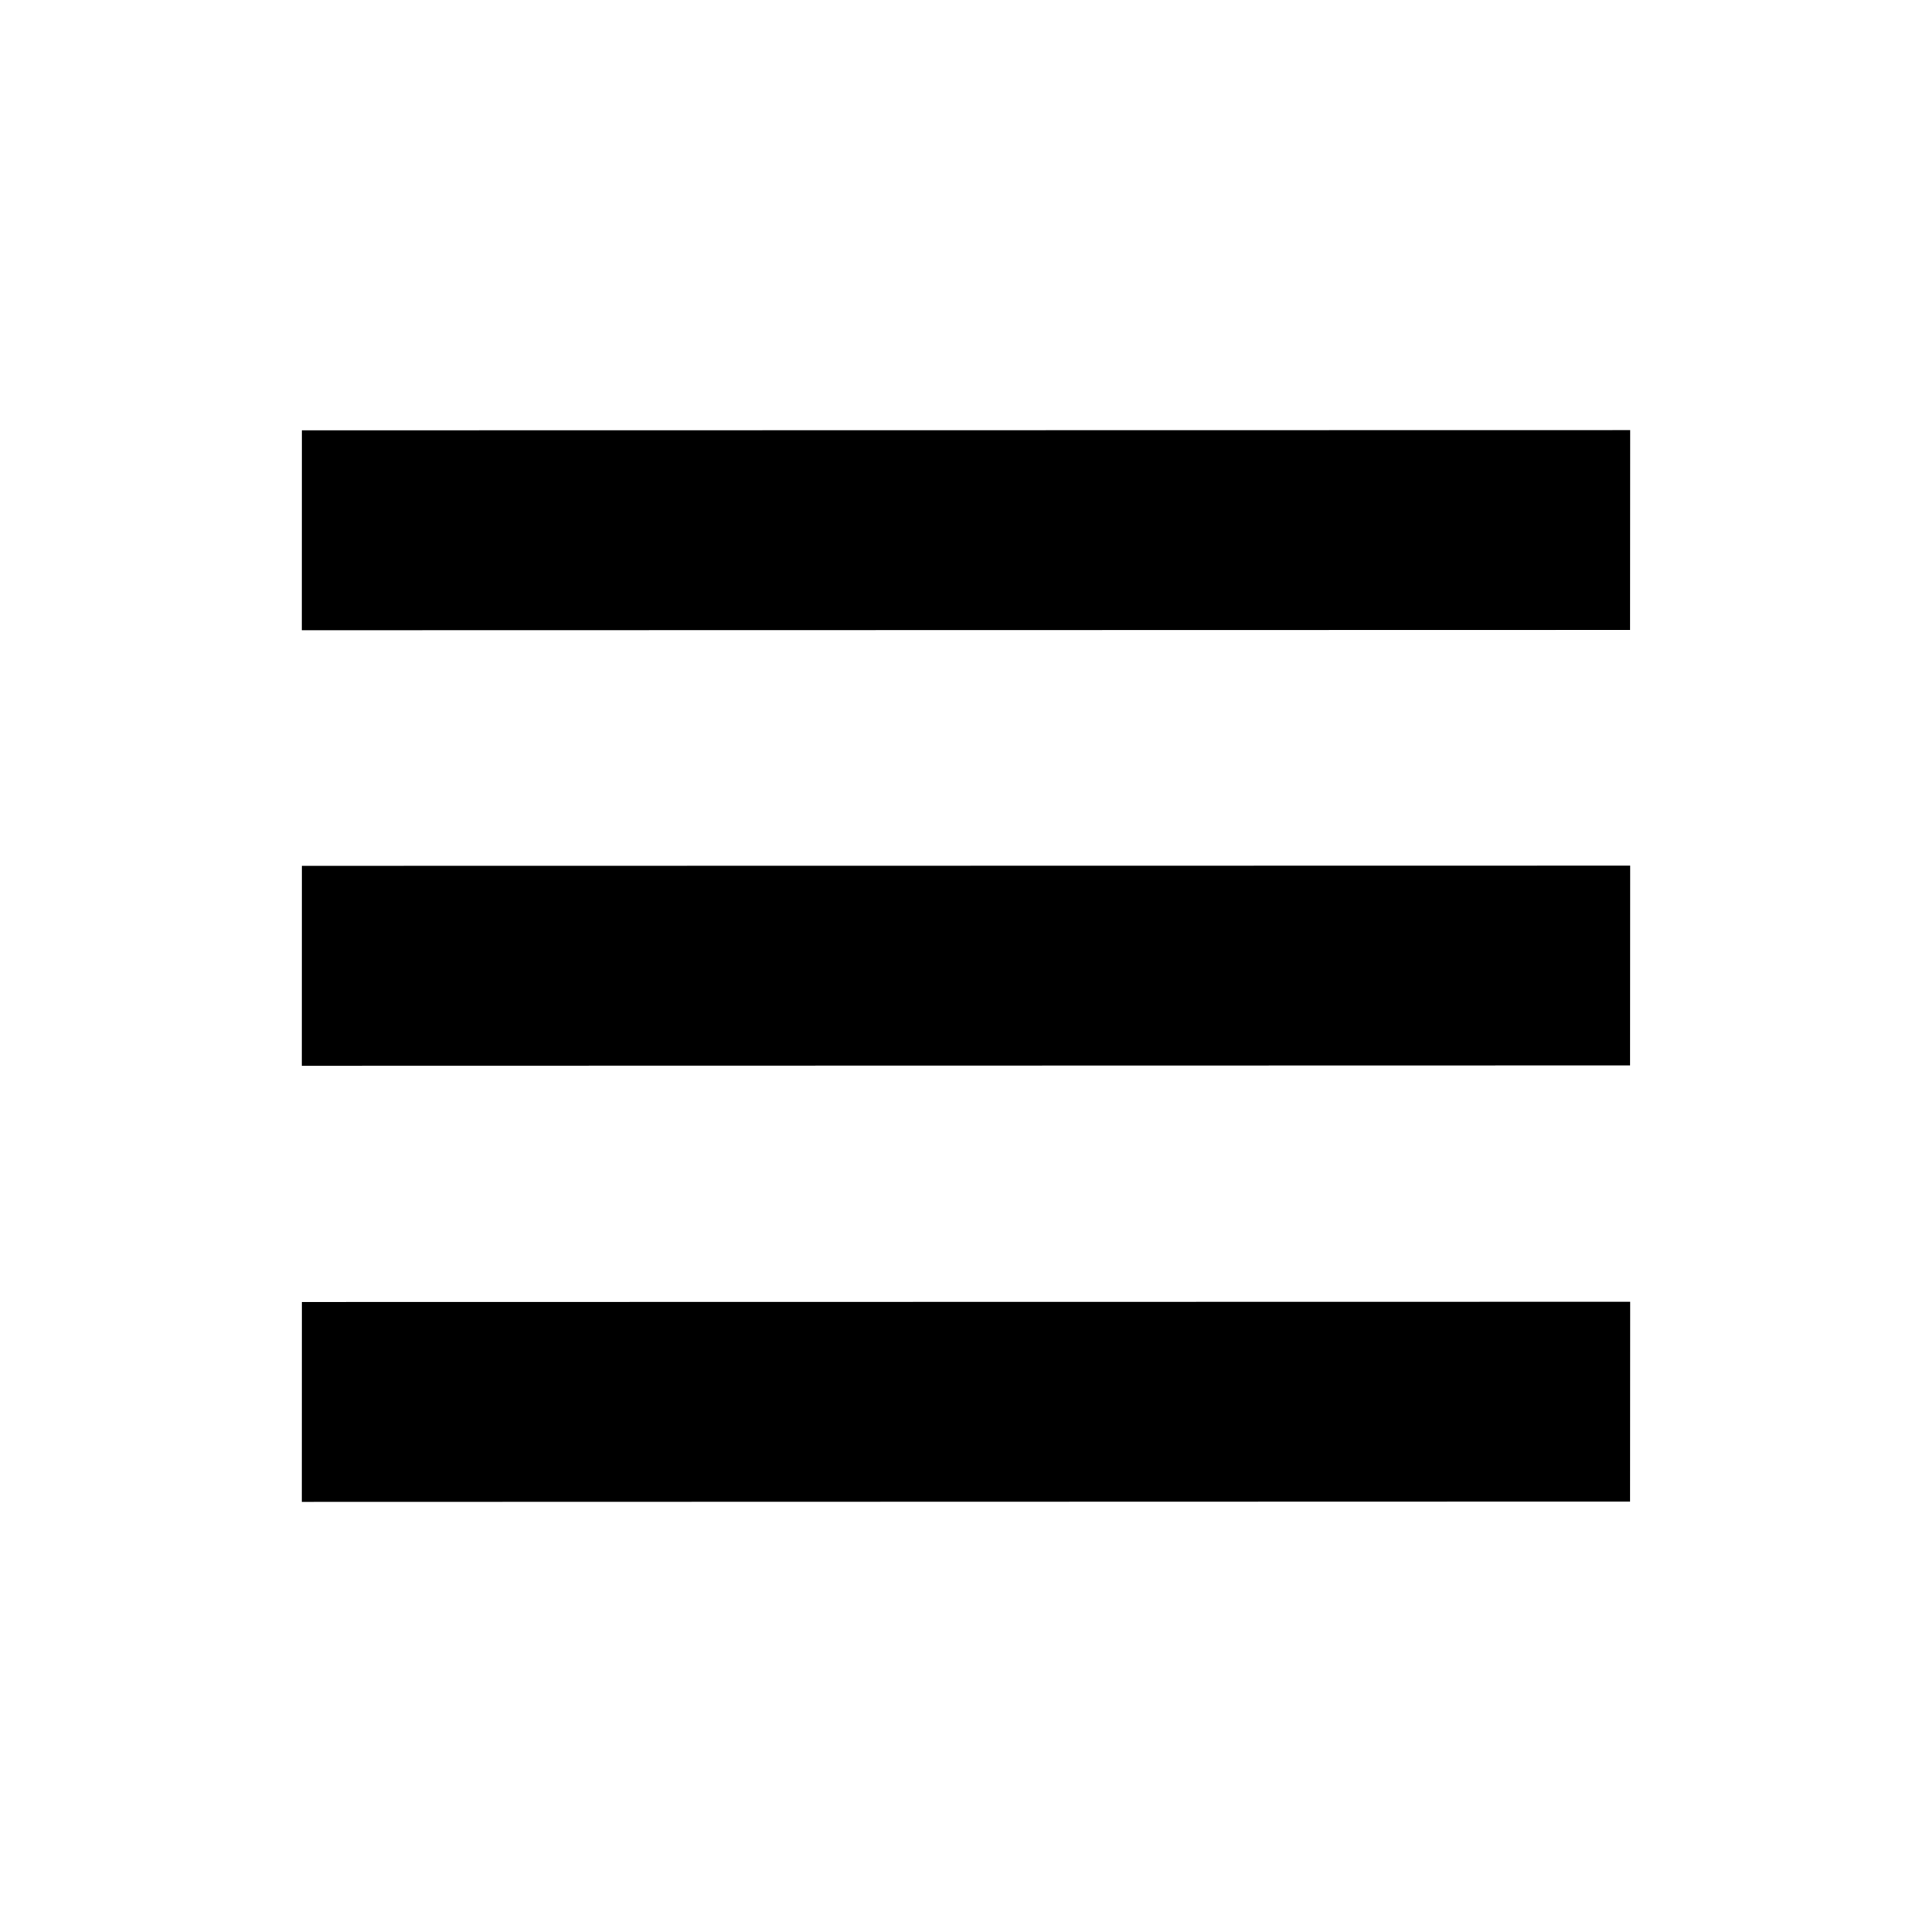
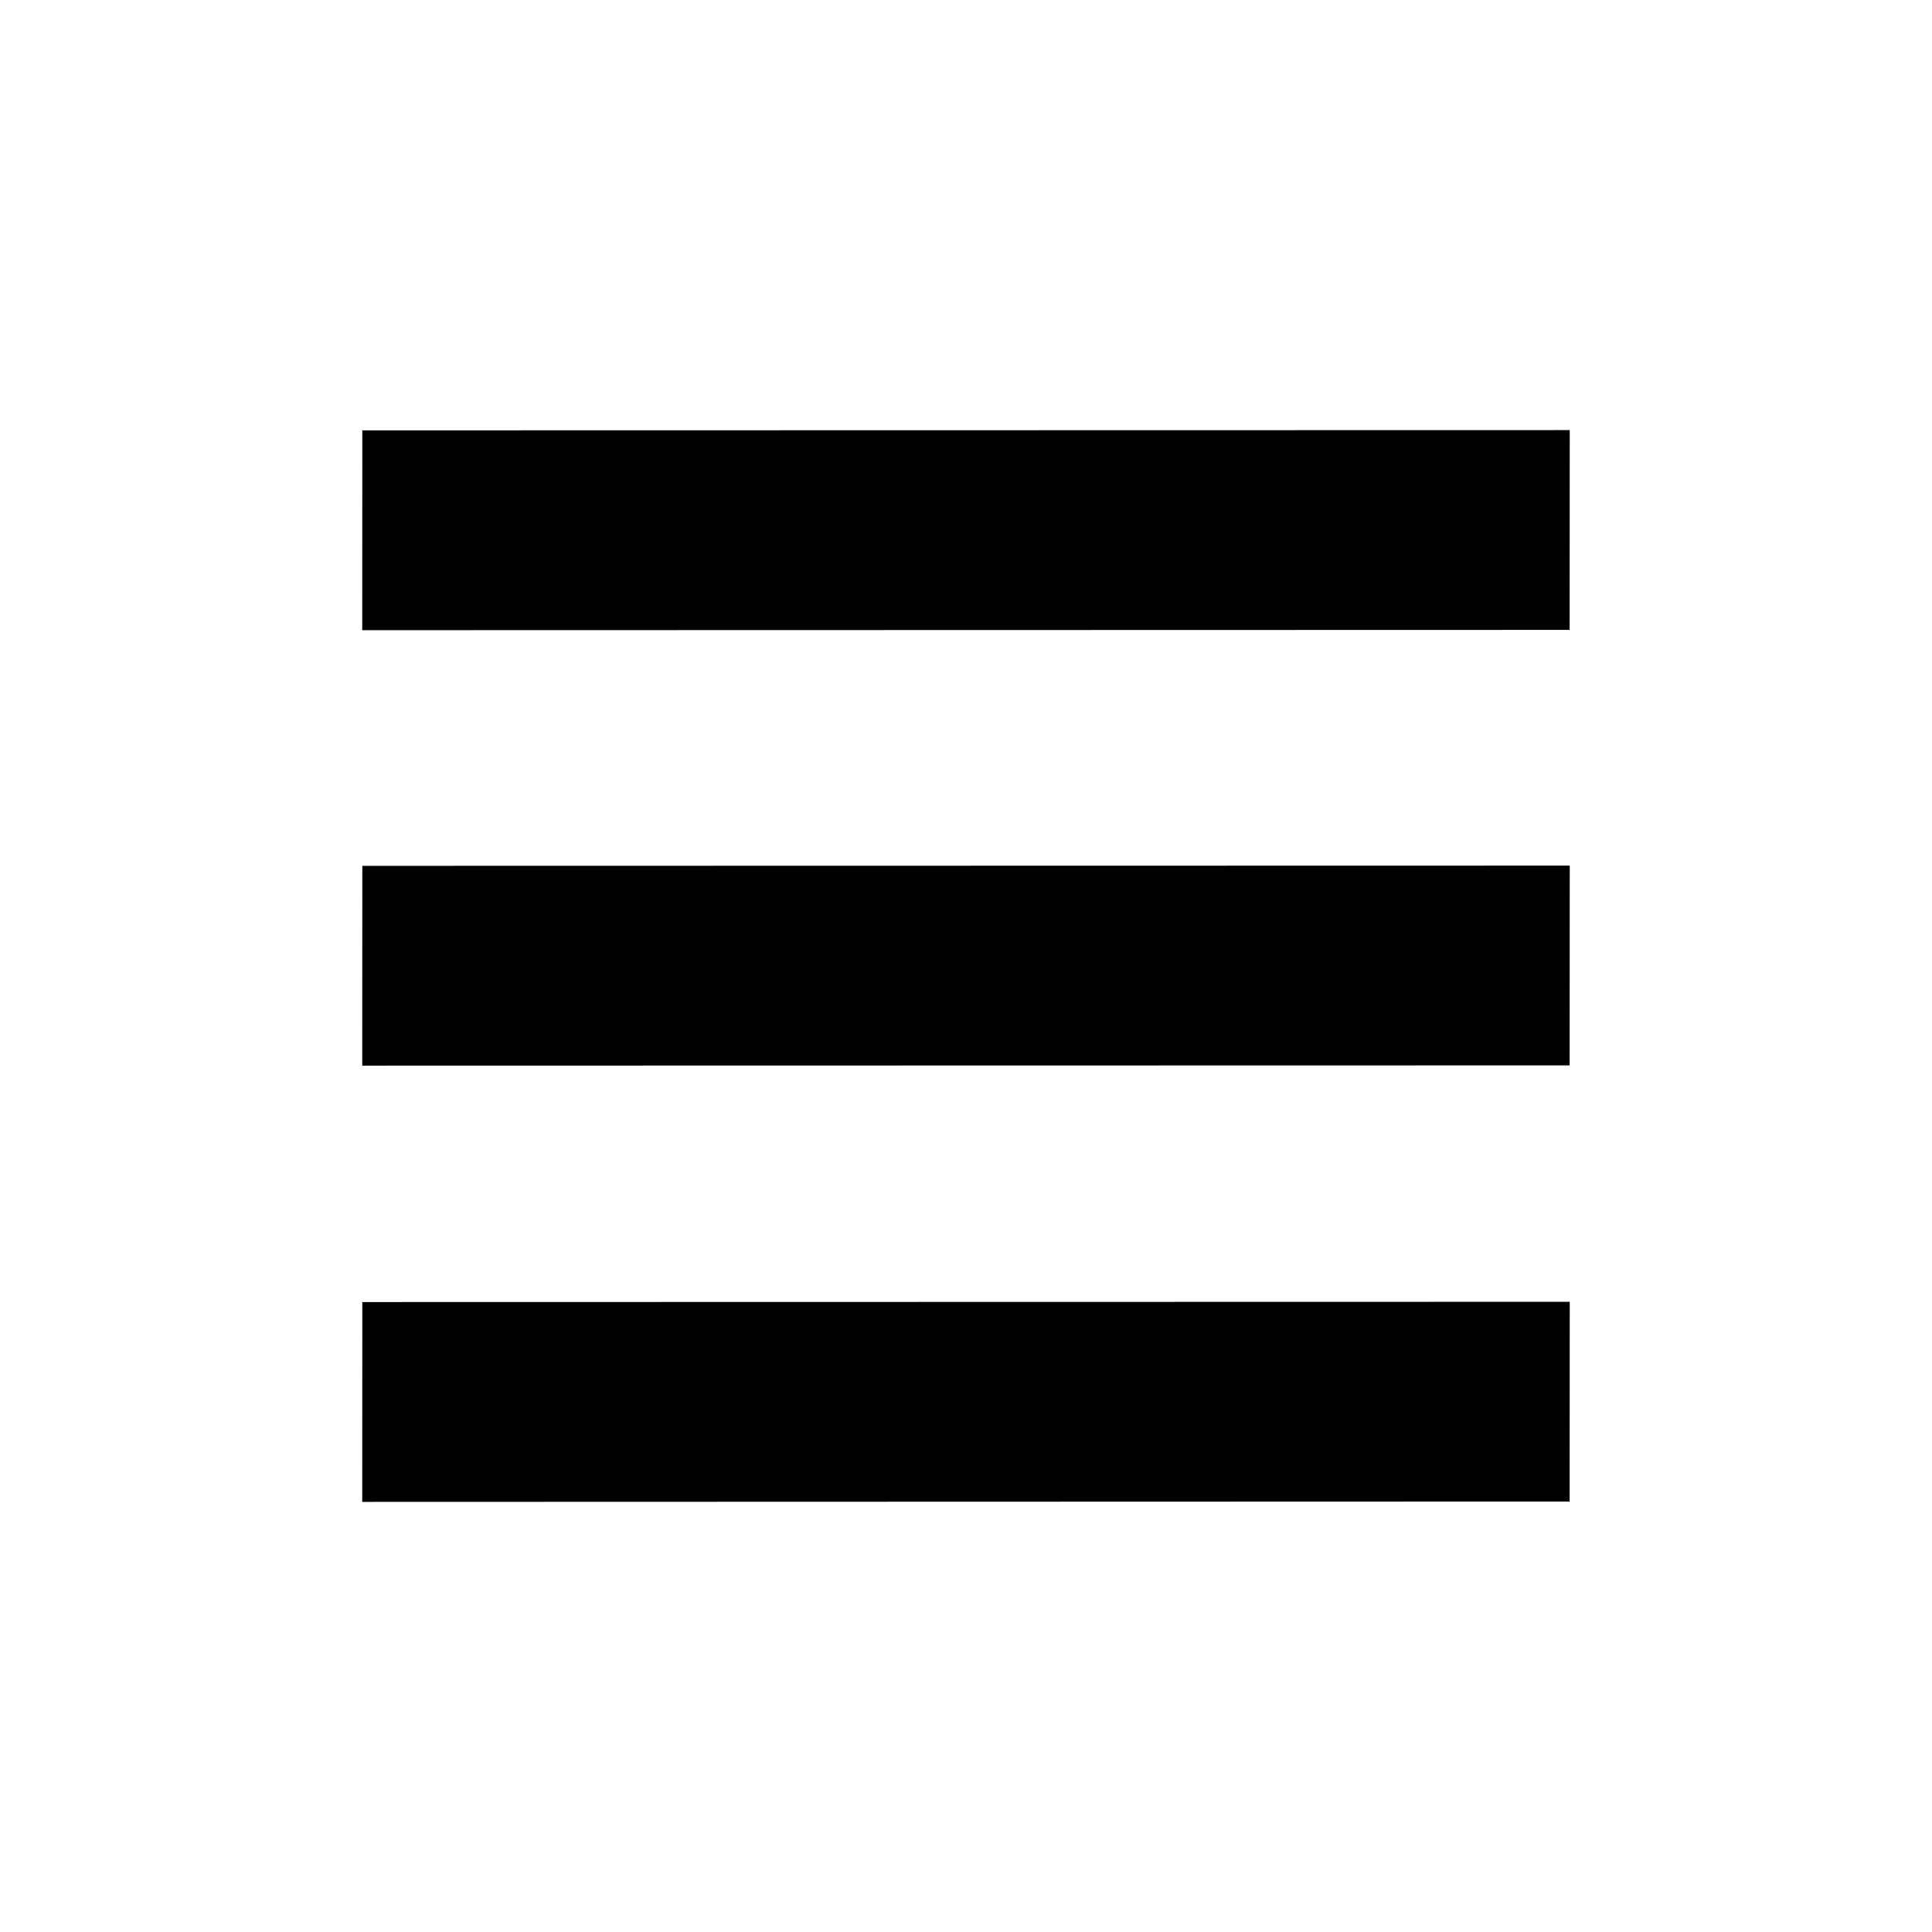
<svg xmlns="http://www.w3.org/2000/svg" version="1.1" id="hamburger" x="0px" y="0px" width="32px" height="32px" viewBox="0 0 32 32" enable-background="new 0 0 32 32" xml:space="preserve">
-   <polygon points="5.001,7.128 5,10.438 26.998,10.433 27,7.124  " />
-   <polygon points="5.001,21.566 5,24.876 26.998,24.87 27,21.562  " />
-   <polygon points="5.001,14.341 5,17.651 26.998,17.646 27,14.337  " />
+   <polygon points="6.001,7.128 6,10.438 25.998,10.433 26,7.124 " />
+   <polygon points="6.001,21.566 6,24.876 25.998,24.87 26,21.562 " />
+   <polygon points="6.001,14.341 6,17.65 25.998,17.646 26,14.337 " />
</svg>
